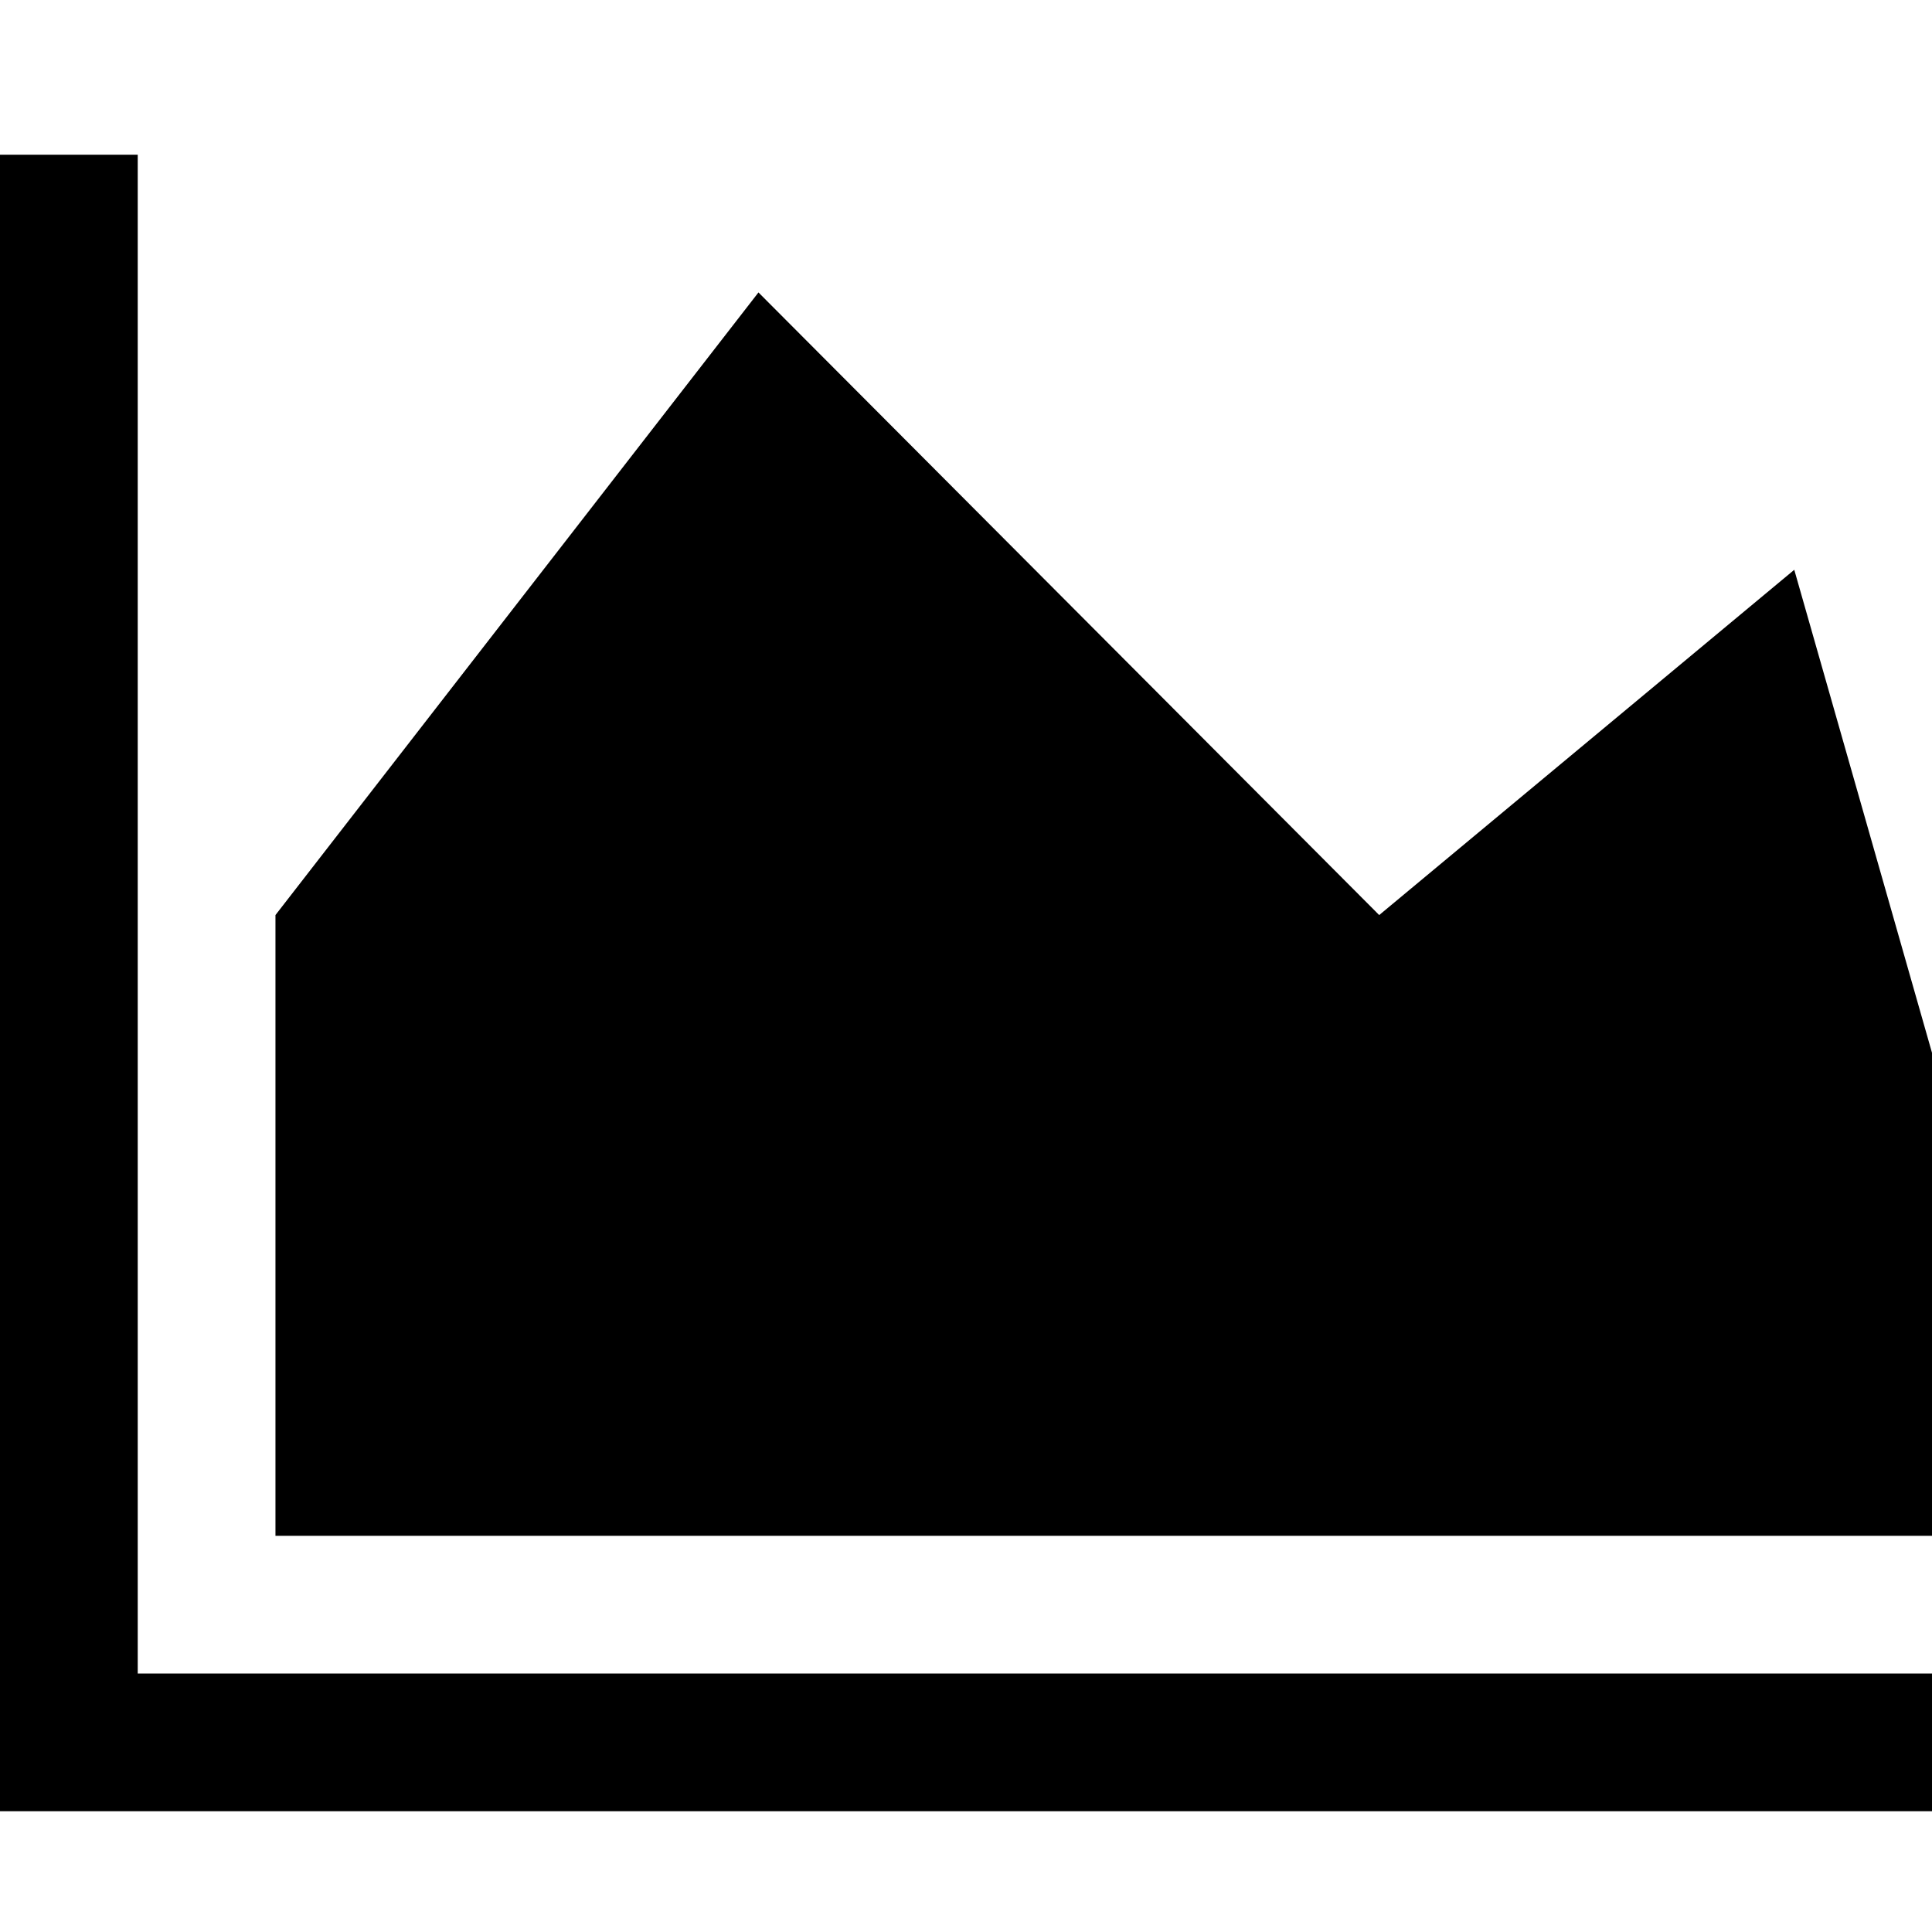
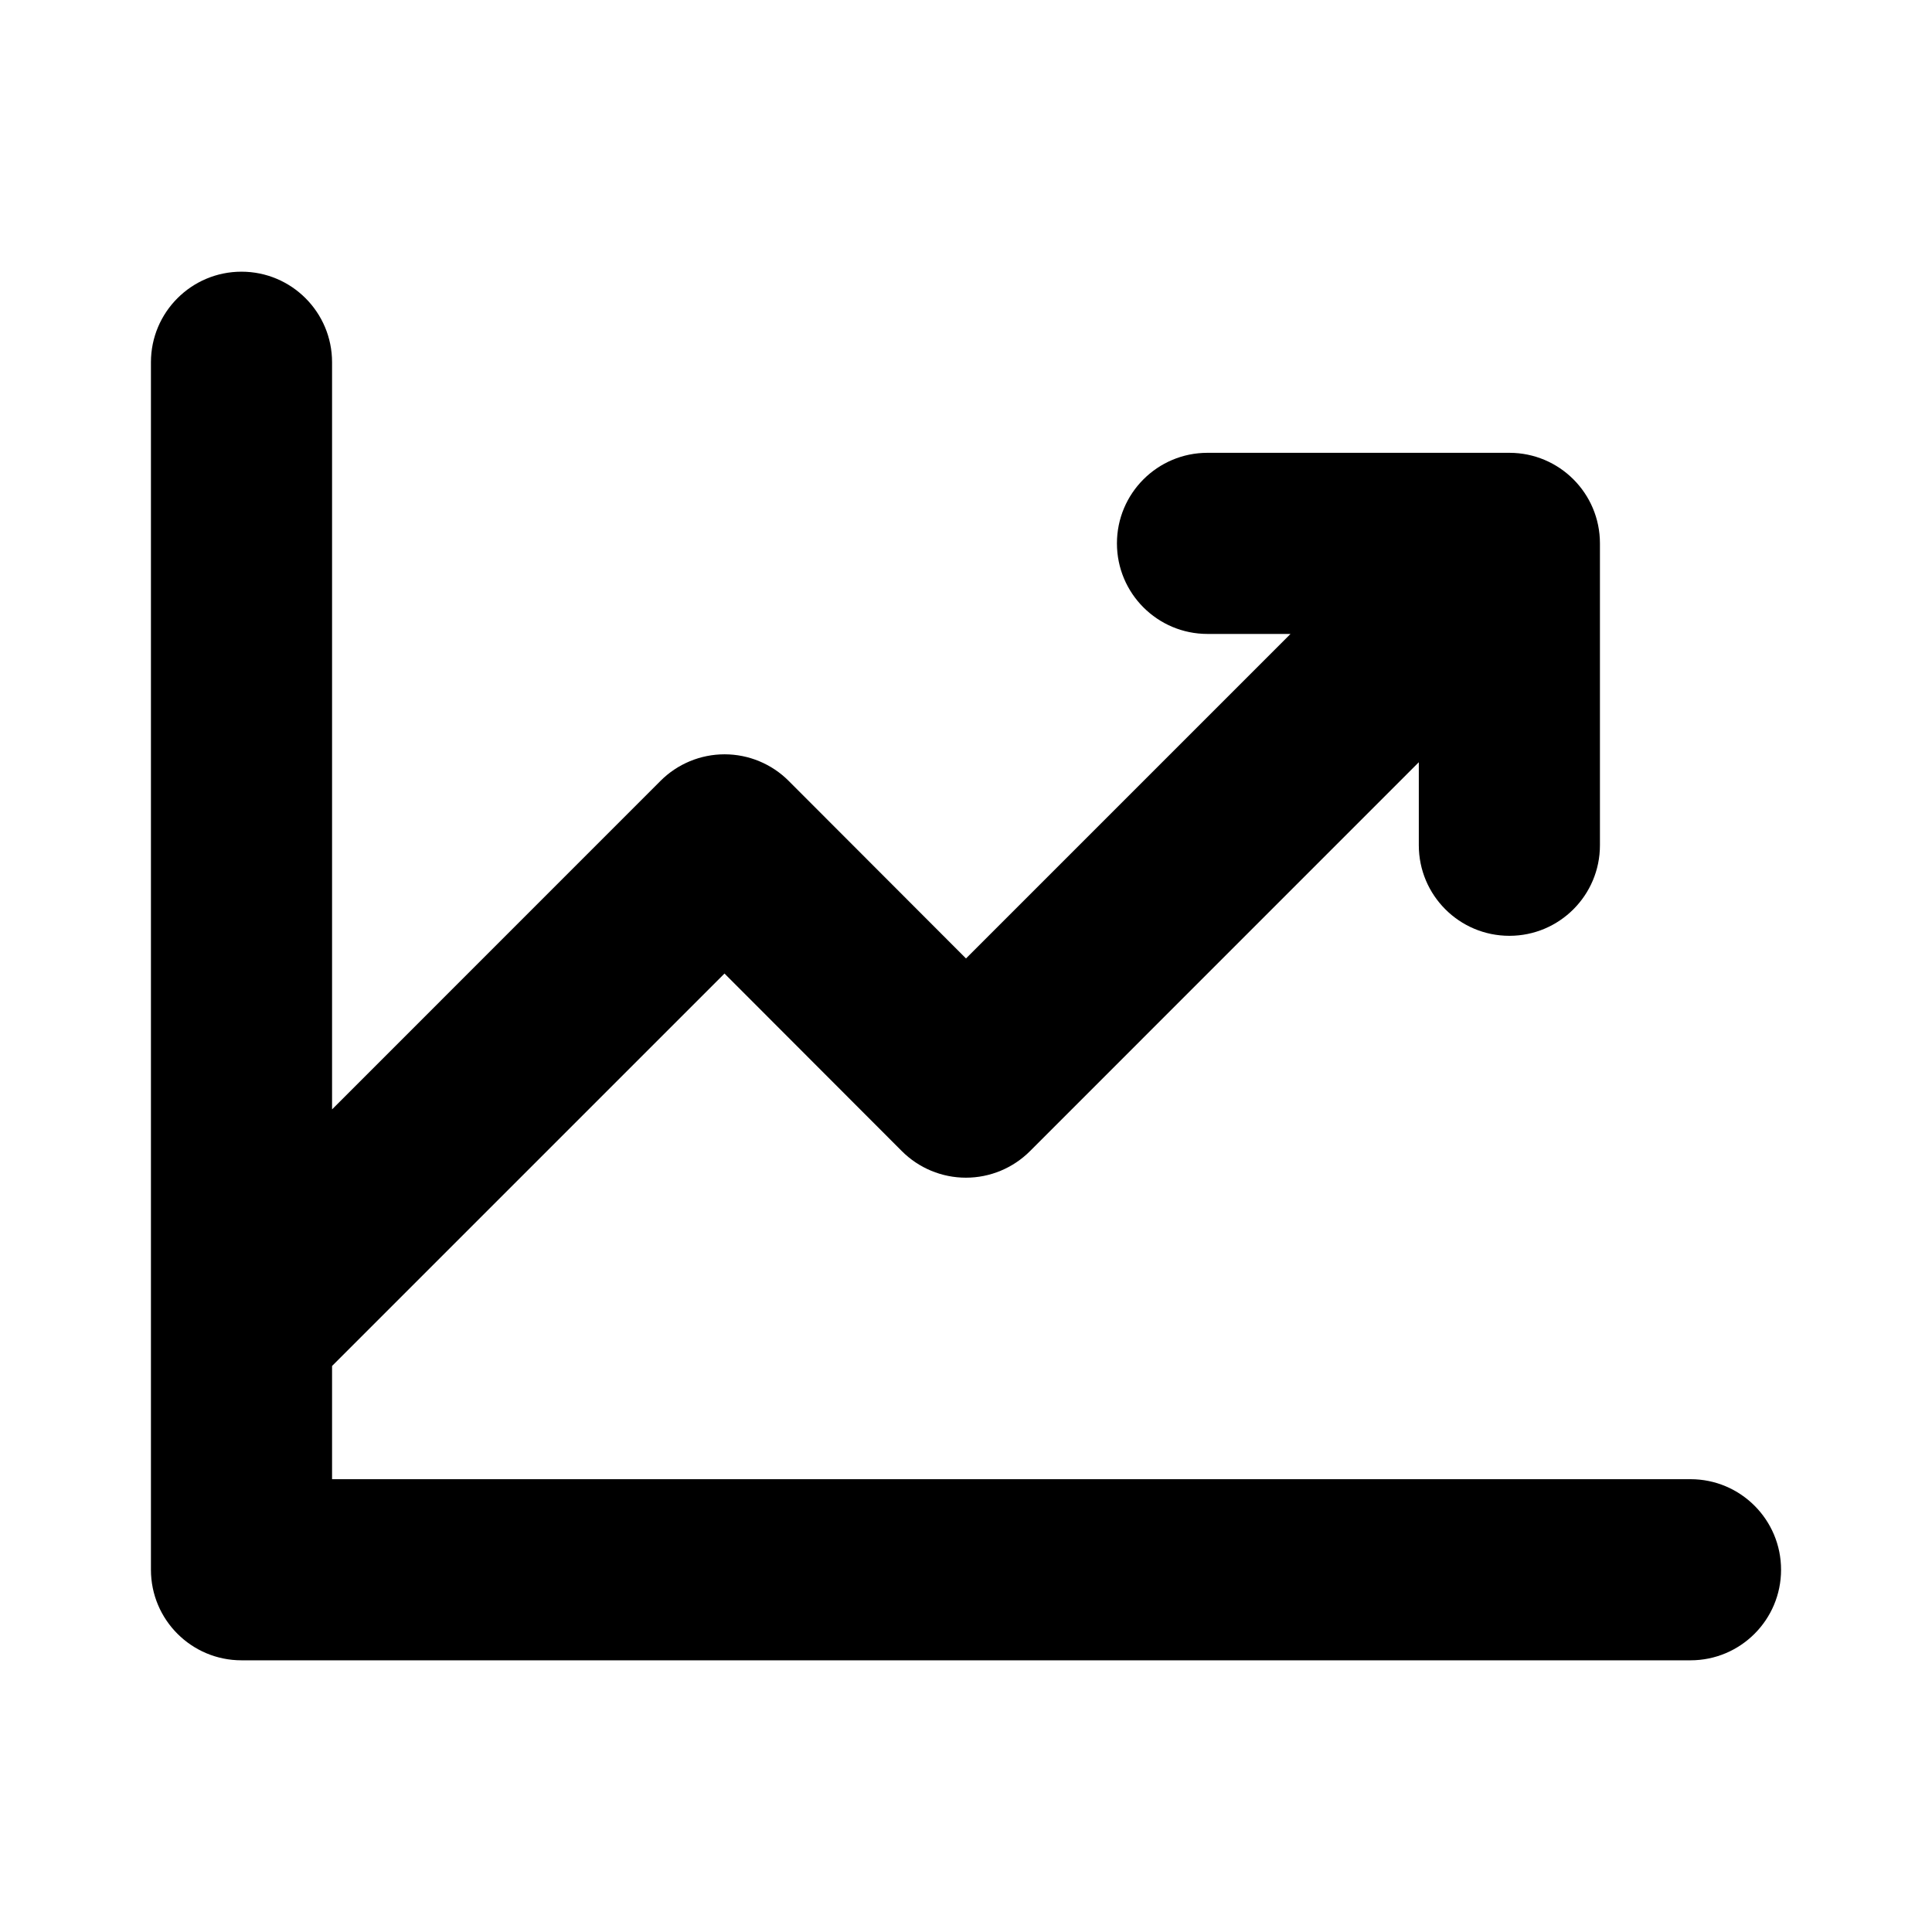
- <svg xmlns="http://www.w3.org/2000/svg" viewBox="0 0 1024 1024">
-   <g transform="translate(0 960) scale(1 -1)">
-     <path d="M1170 73L1170 0L0 0L0 878L73 878L73 73ZM951 658L1097 146L146 146L146 475L402 805L731 475Z" />
-   </g>
+ <svg xmlns="http://www.w3.org/2000/svg" viewBox="0 0 256 256">
+   <path d="M236,208a12,12,0,0,1-12,12H32a12,12,0,0,1-12-12V48a12,12,0,0,1,24,0v99l43.51-43.52a12,12,0,0,1,17,0L128,127l43-43H160a12,12,0,0,1,0-24h40a12,12,0,0,1,12,12v40a12,12,0,0,1-24,0V101l-51.51,51.52a12,12,0,0,1-17,0L96,129,44,181v15H224A12,12,0,0,1,236,208Z" />
</svg>
